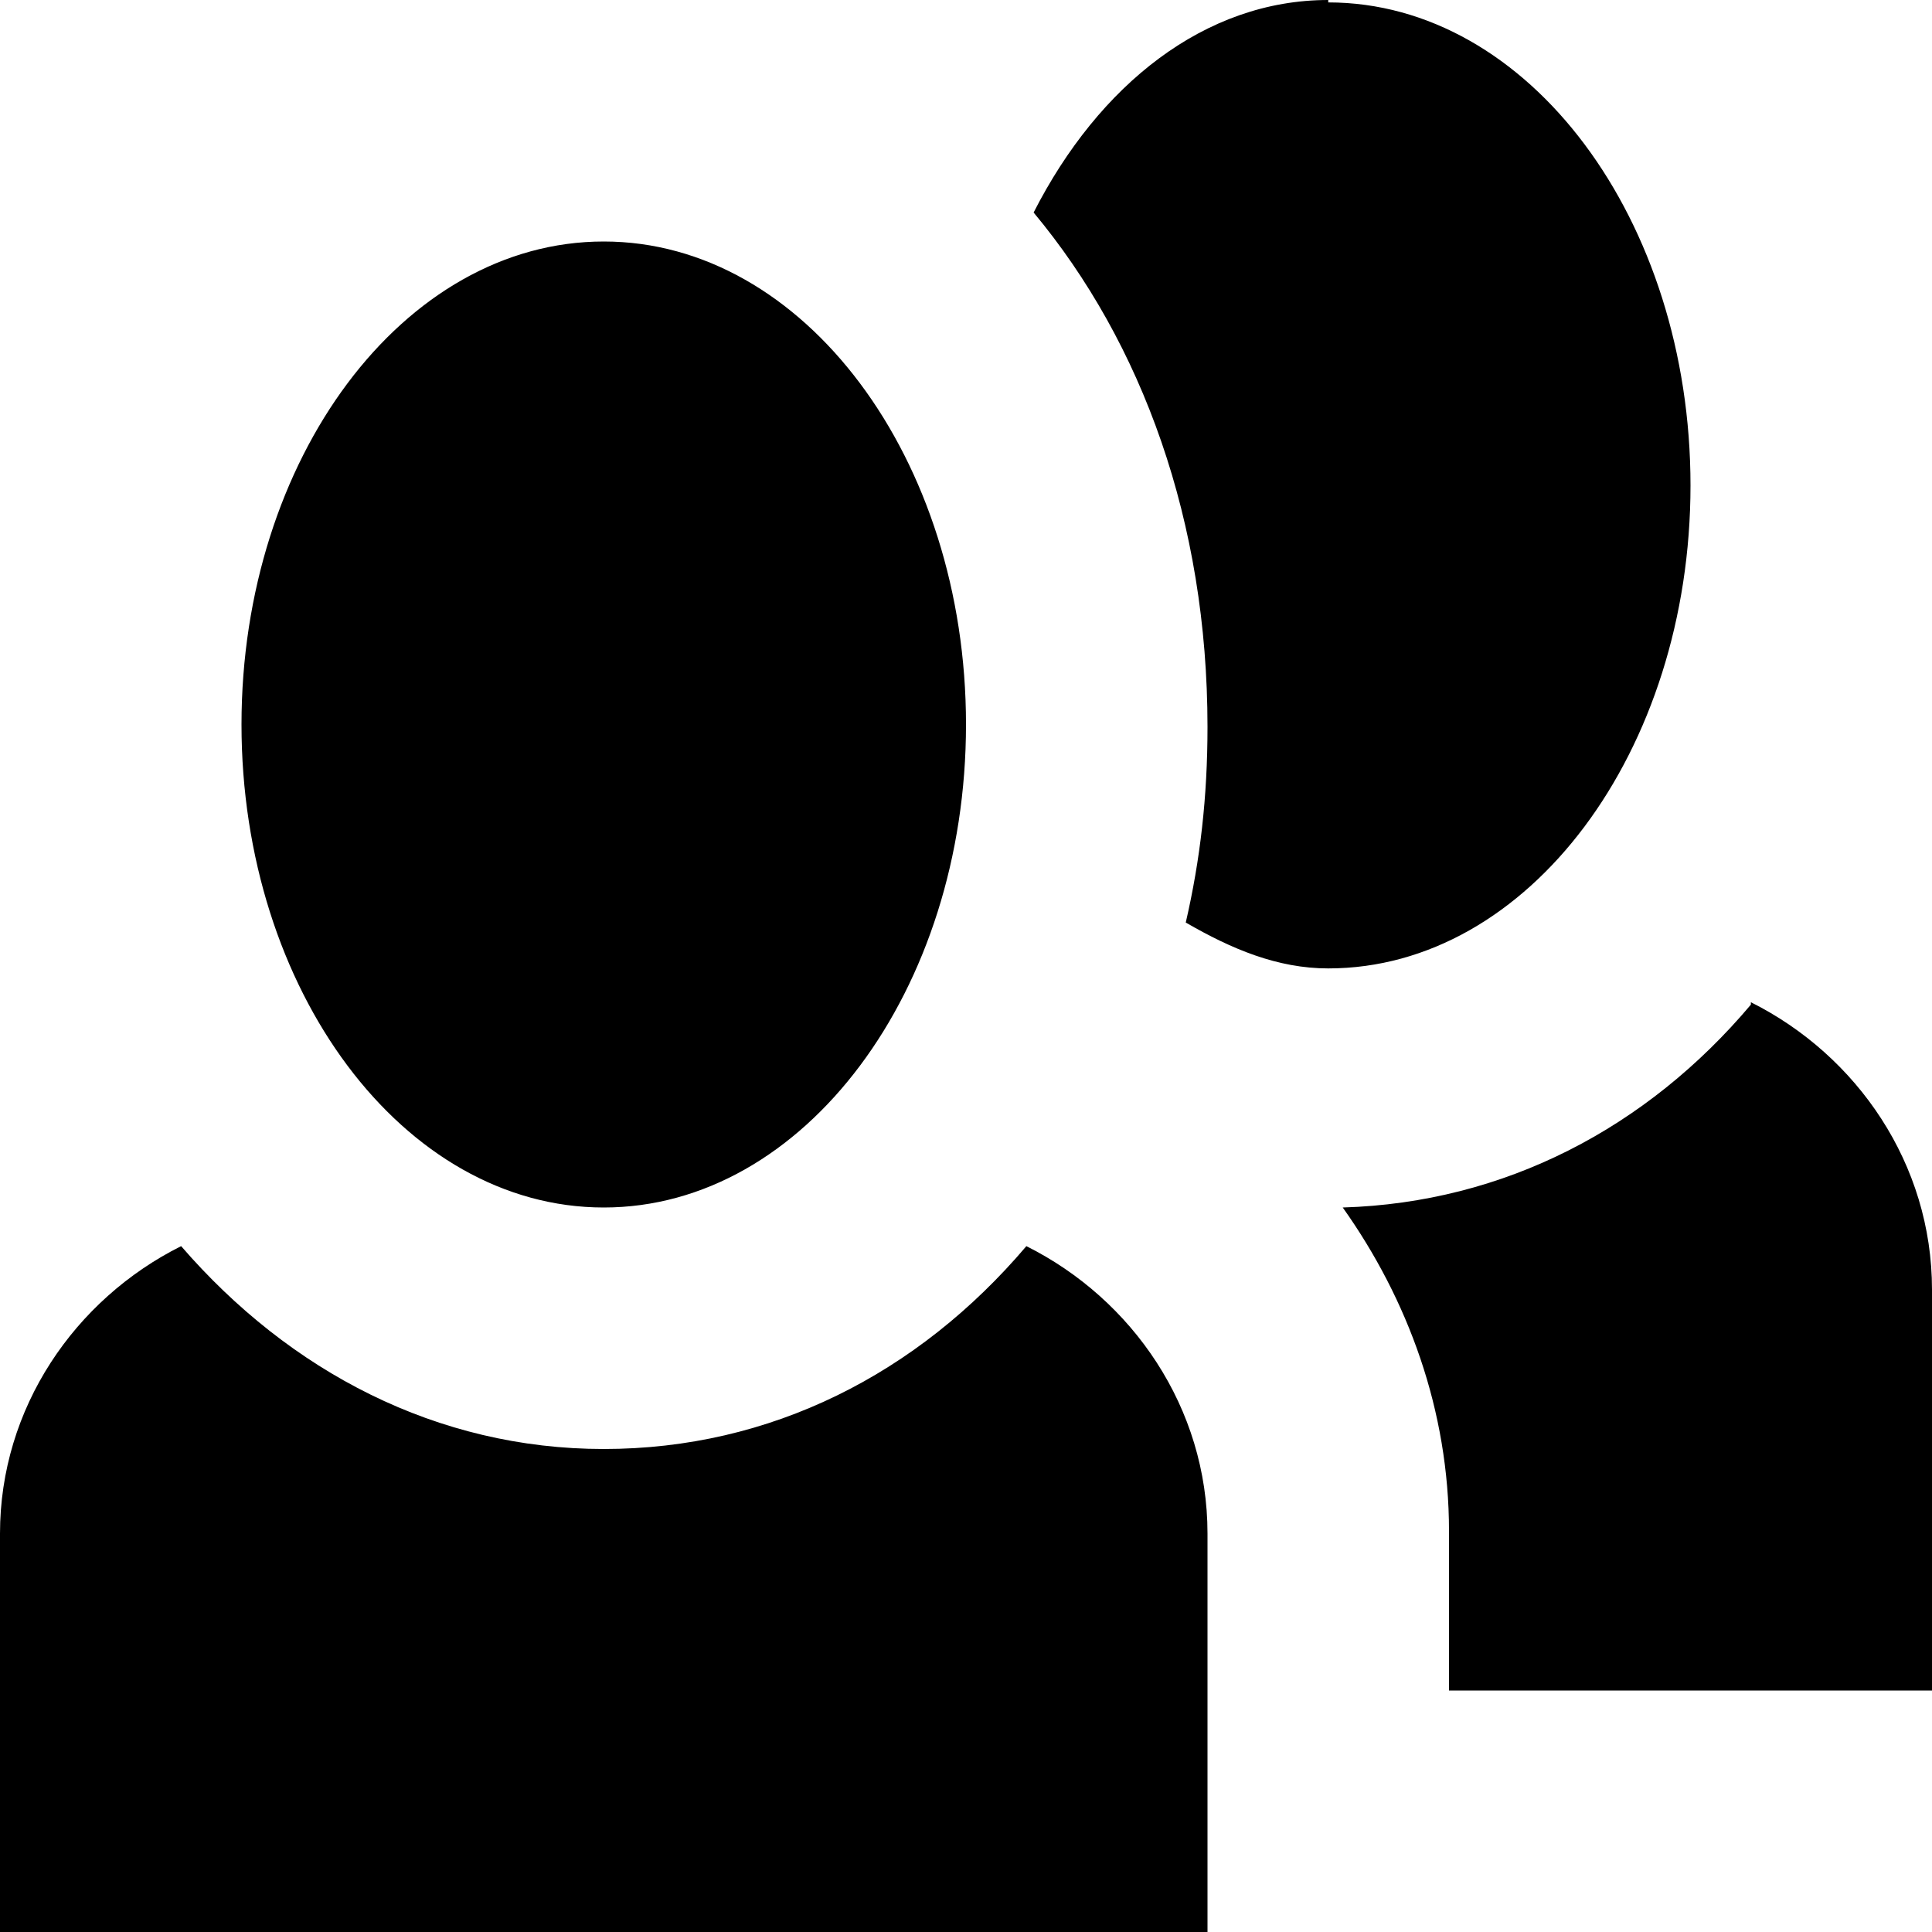
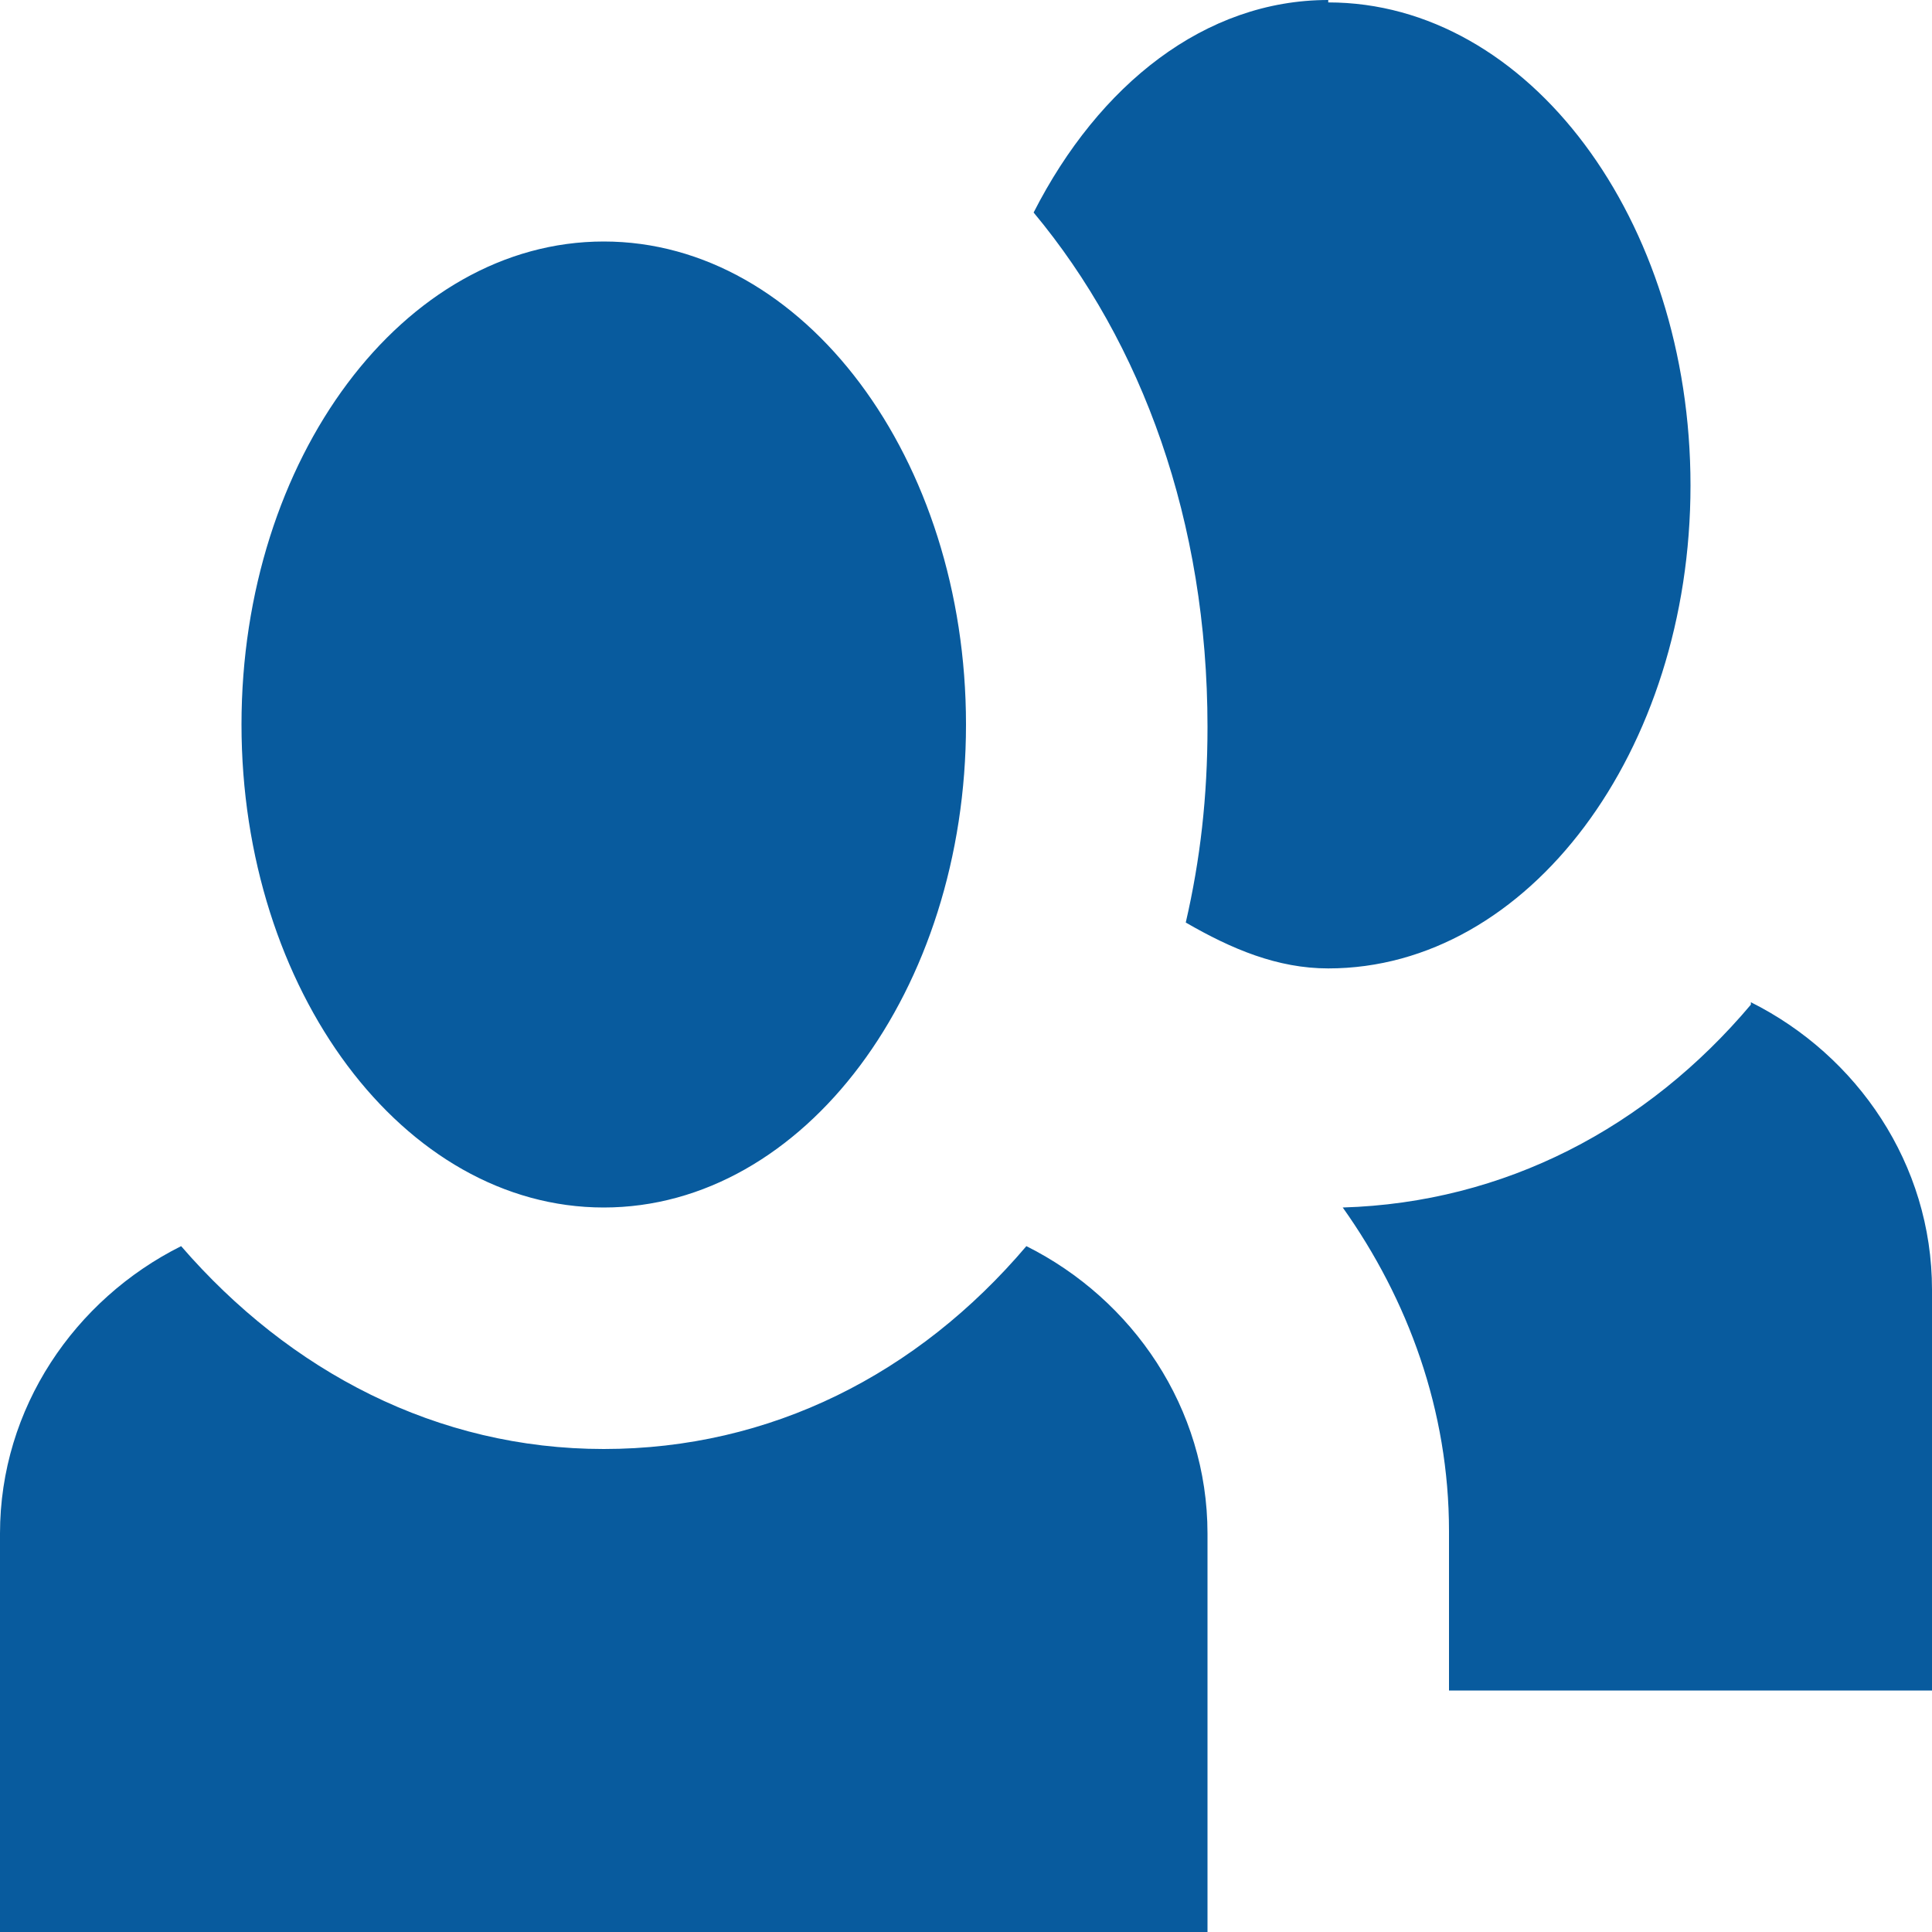
<svg xmlns="http://www.w3.org/2000/svg" width="8" height="8" viewBox="0 0 8 8">
-   <path d="M5.5 0c-.51 0-.95.35-1.22.88.45.54.72 1.28.72 2.13 0 .29-.03.55-.09.81.19.11.38.19.59.19.83 0 1.5-.9 1.5-2s-.67-2-1.5-2zm-3 1c-.83 0-1.5.9-1.5 2s.67 2 1.5 2 1.5-.9 1.5-2-.67-2-1.5-2zm4.75 3.16c-.43.51-1.02.82-1.69.84.27.38.44.84.44 1.34v.66h2v-1.66c0-.52-.31-.97-.75-1.19zm-6.5 1c-.44.22-.75.67-.75 1.19v1.66h5v-1.66c0-.52-.31-.97-.75-1.19-.45.53-1.06.84-1.75.84s-1.3-.32-1.75-.84z" />
+   <path fill="#085b9e" d="M5.5 0c-.51 0-.95.35-1.22.88.45.54.72 1.28.72 2.13 0 .29-.03.55-.09.81.19.11.38.19.59.19.83 0 1.5-.9 1.5-2s-.67-2-1.5-2zm-3 1c-.83 0-1.5.9-1.5 2s.67 2 1.5 2 1.5-.9 1.5-2-.67-2-1.5-2zm4.75 3.16c-.43.51-1.02.82-1.69.84.27.38.44.84.44 1.34v.66h2v-1.66c0-.52-.31-.97-.75-1.19zm-6.5 1c-.44.22-.75.67-.75 1.19v1.66h5v-1.66c0-.52-.31-.97-.75-1.19-.45.53-1.06.84-1.75.84s-1.3-.32-1.75-.84z" />
</svg>
